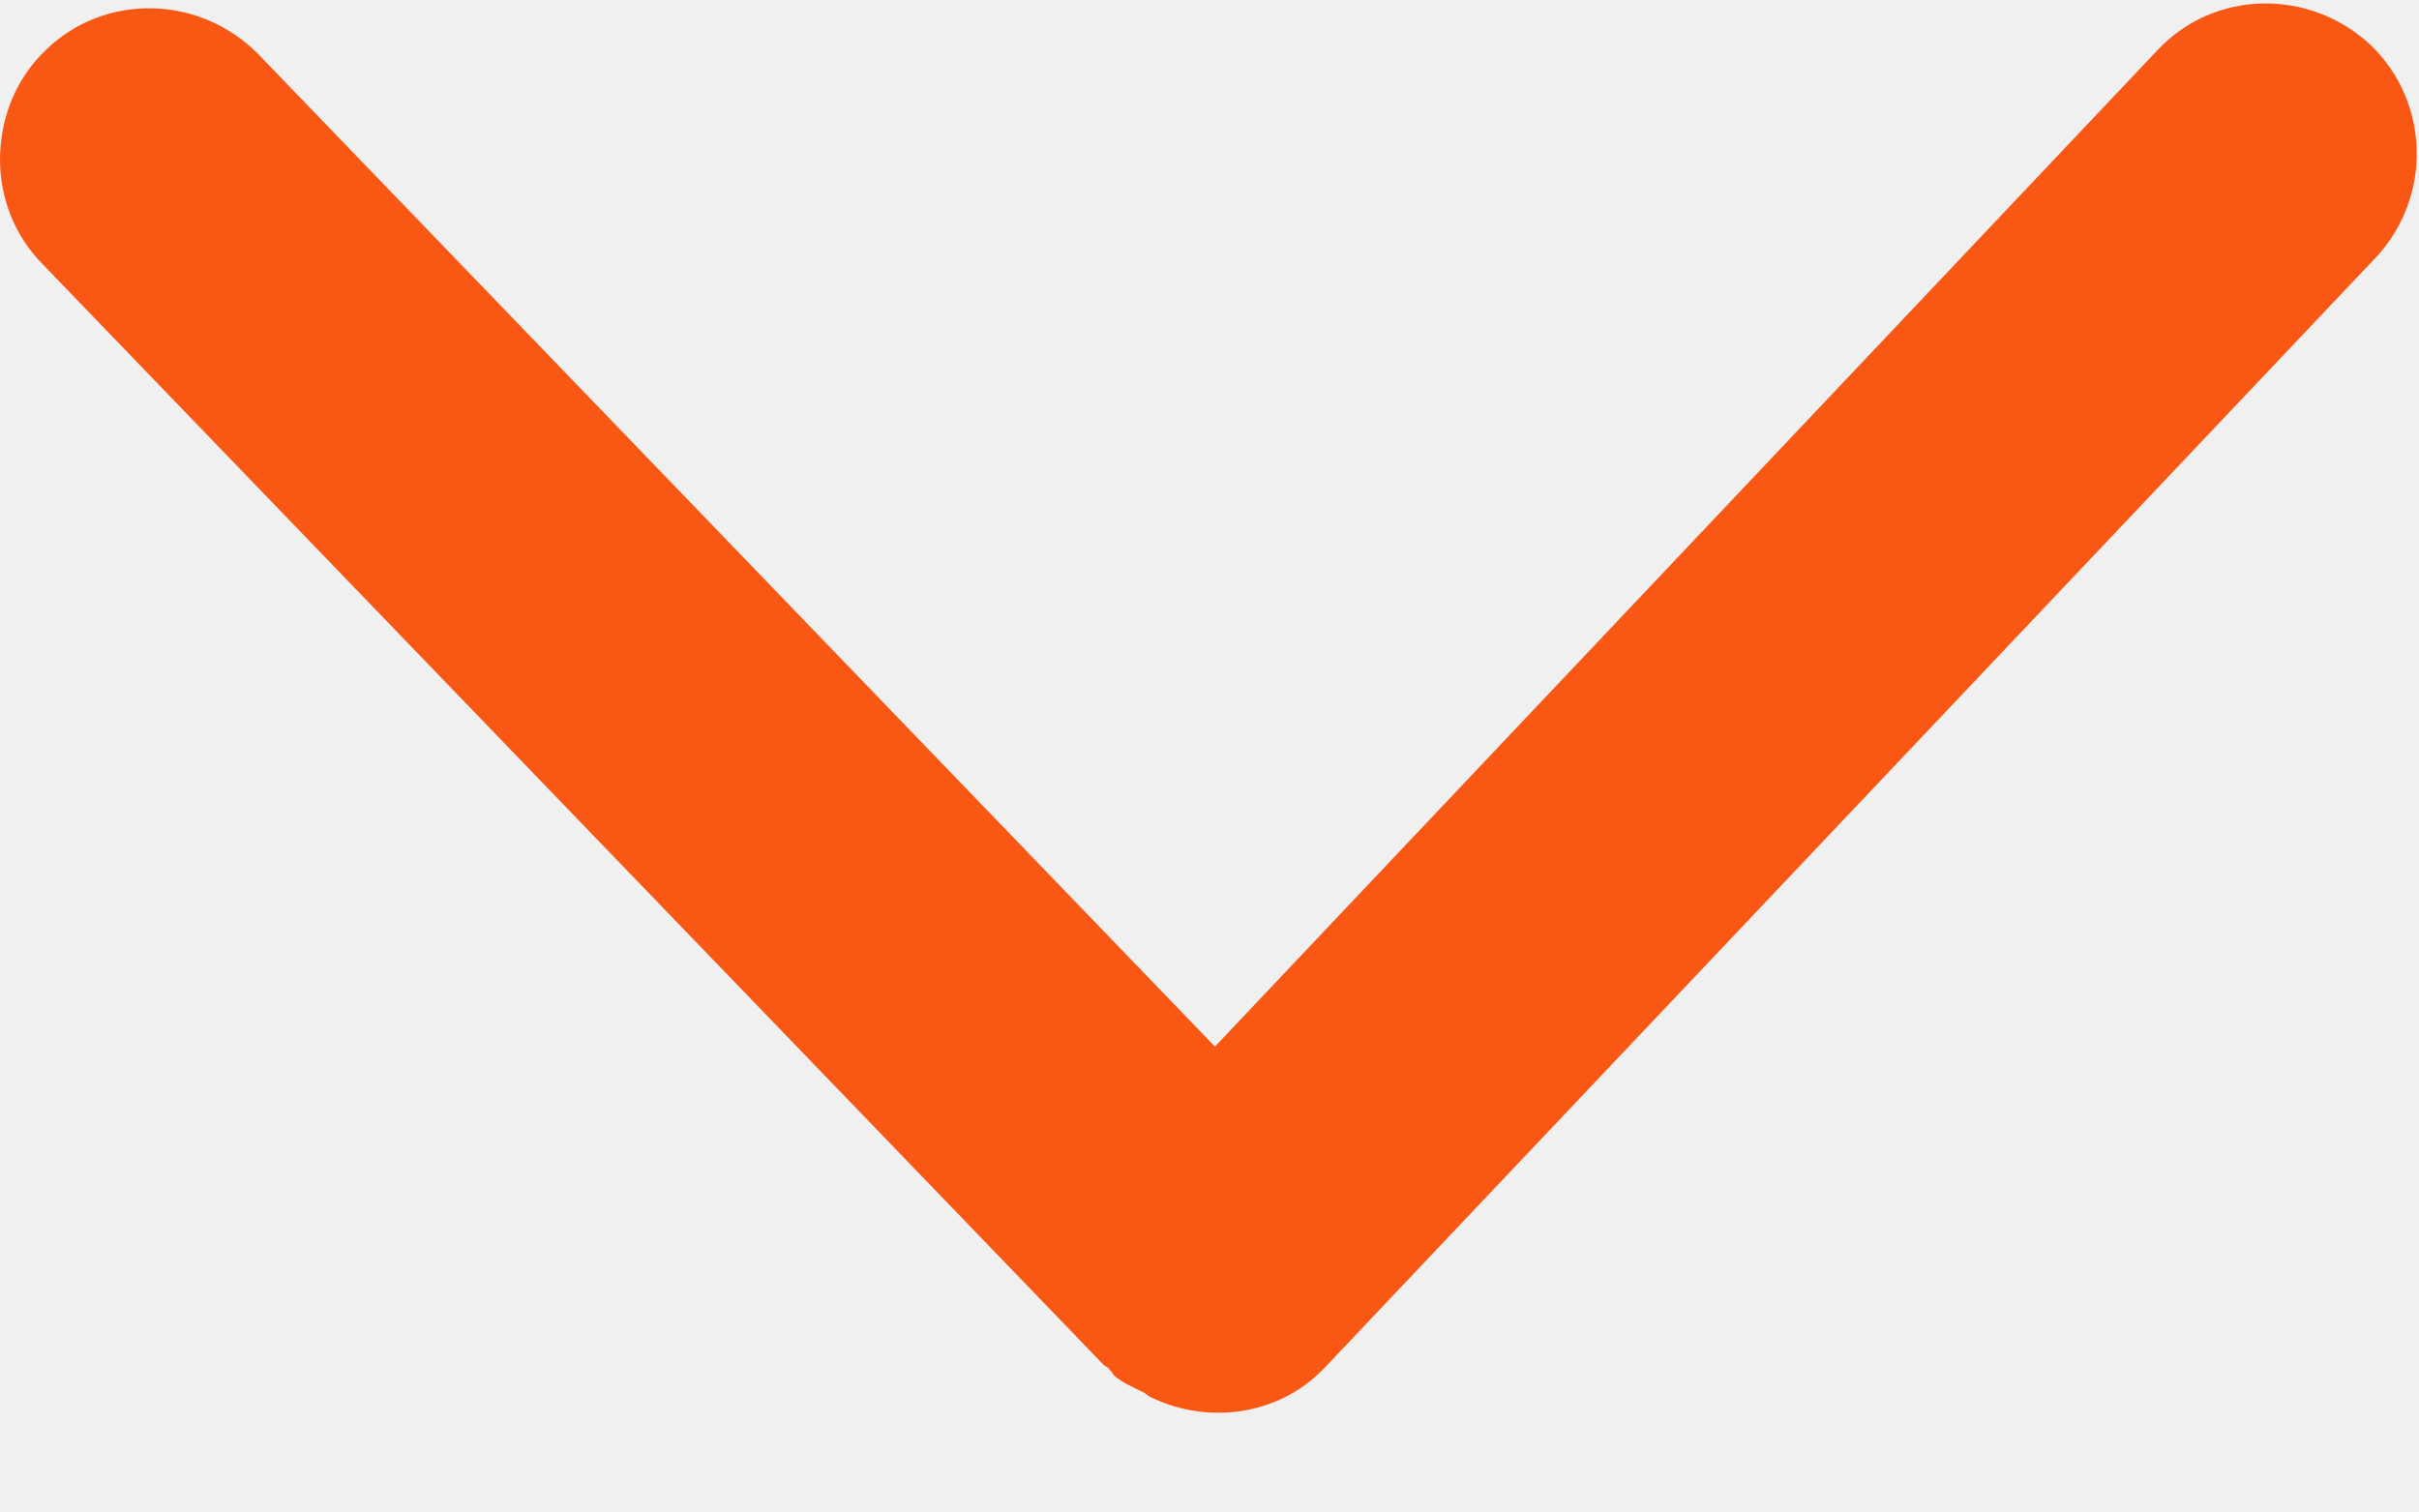
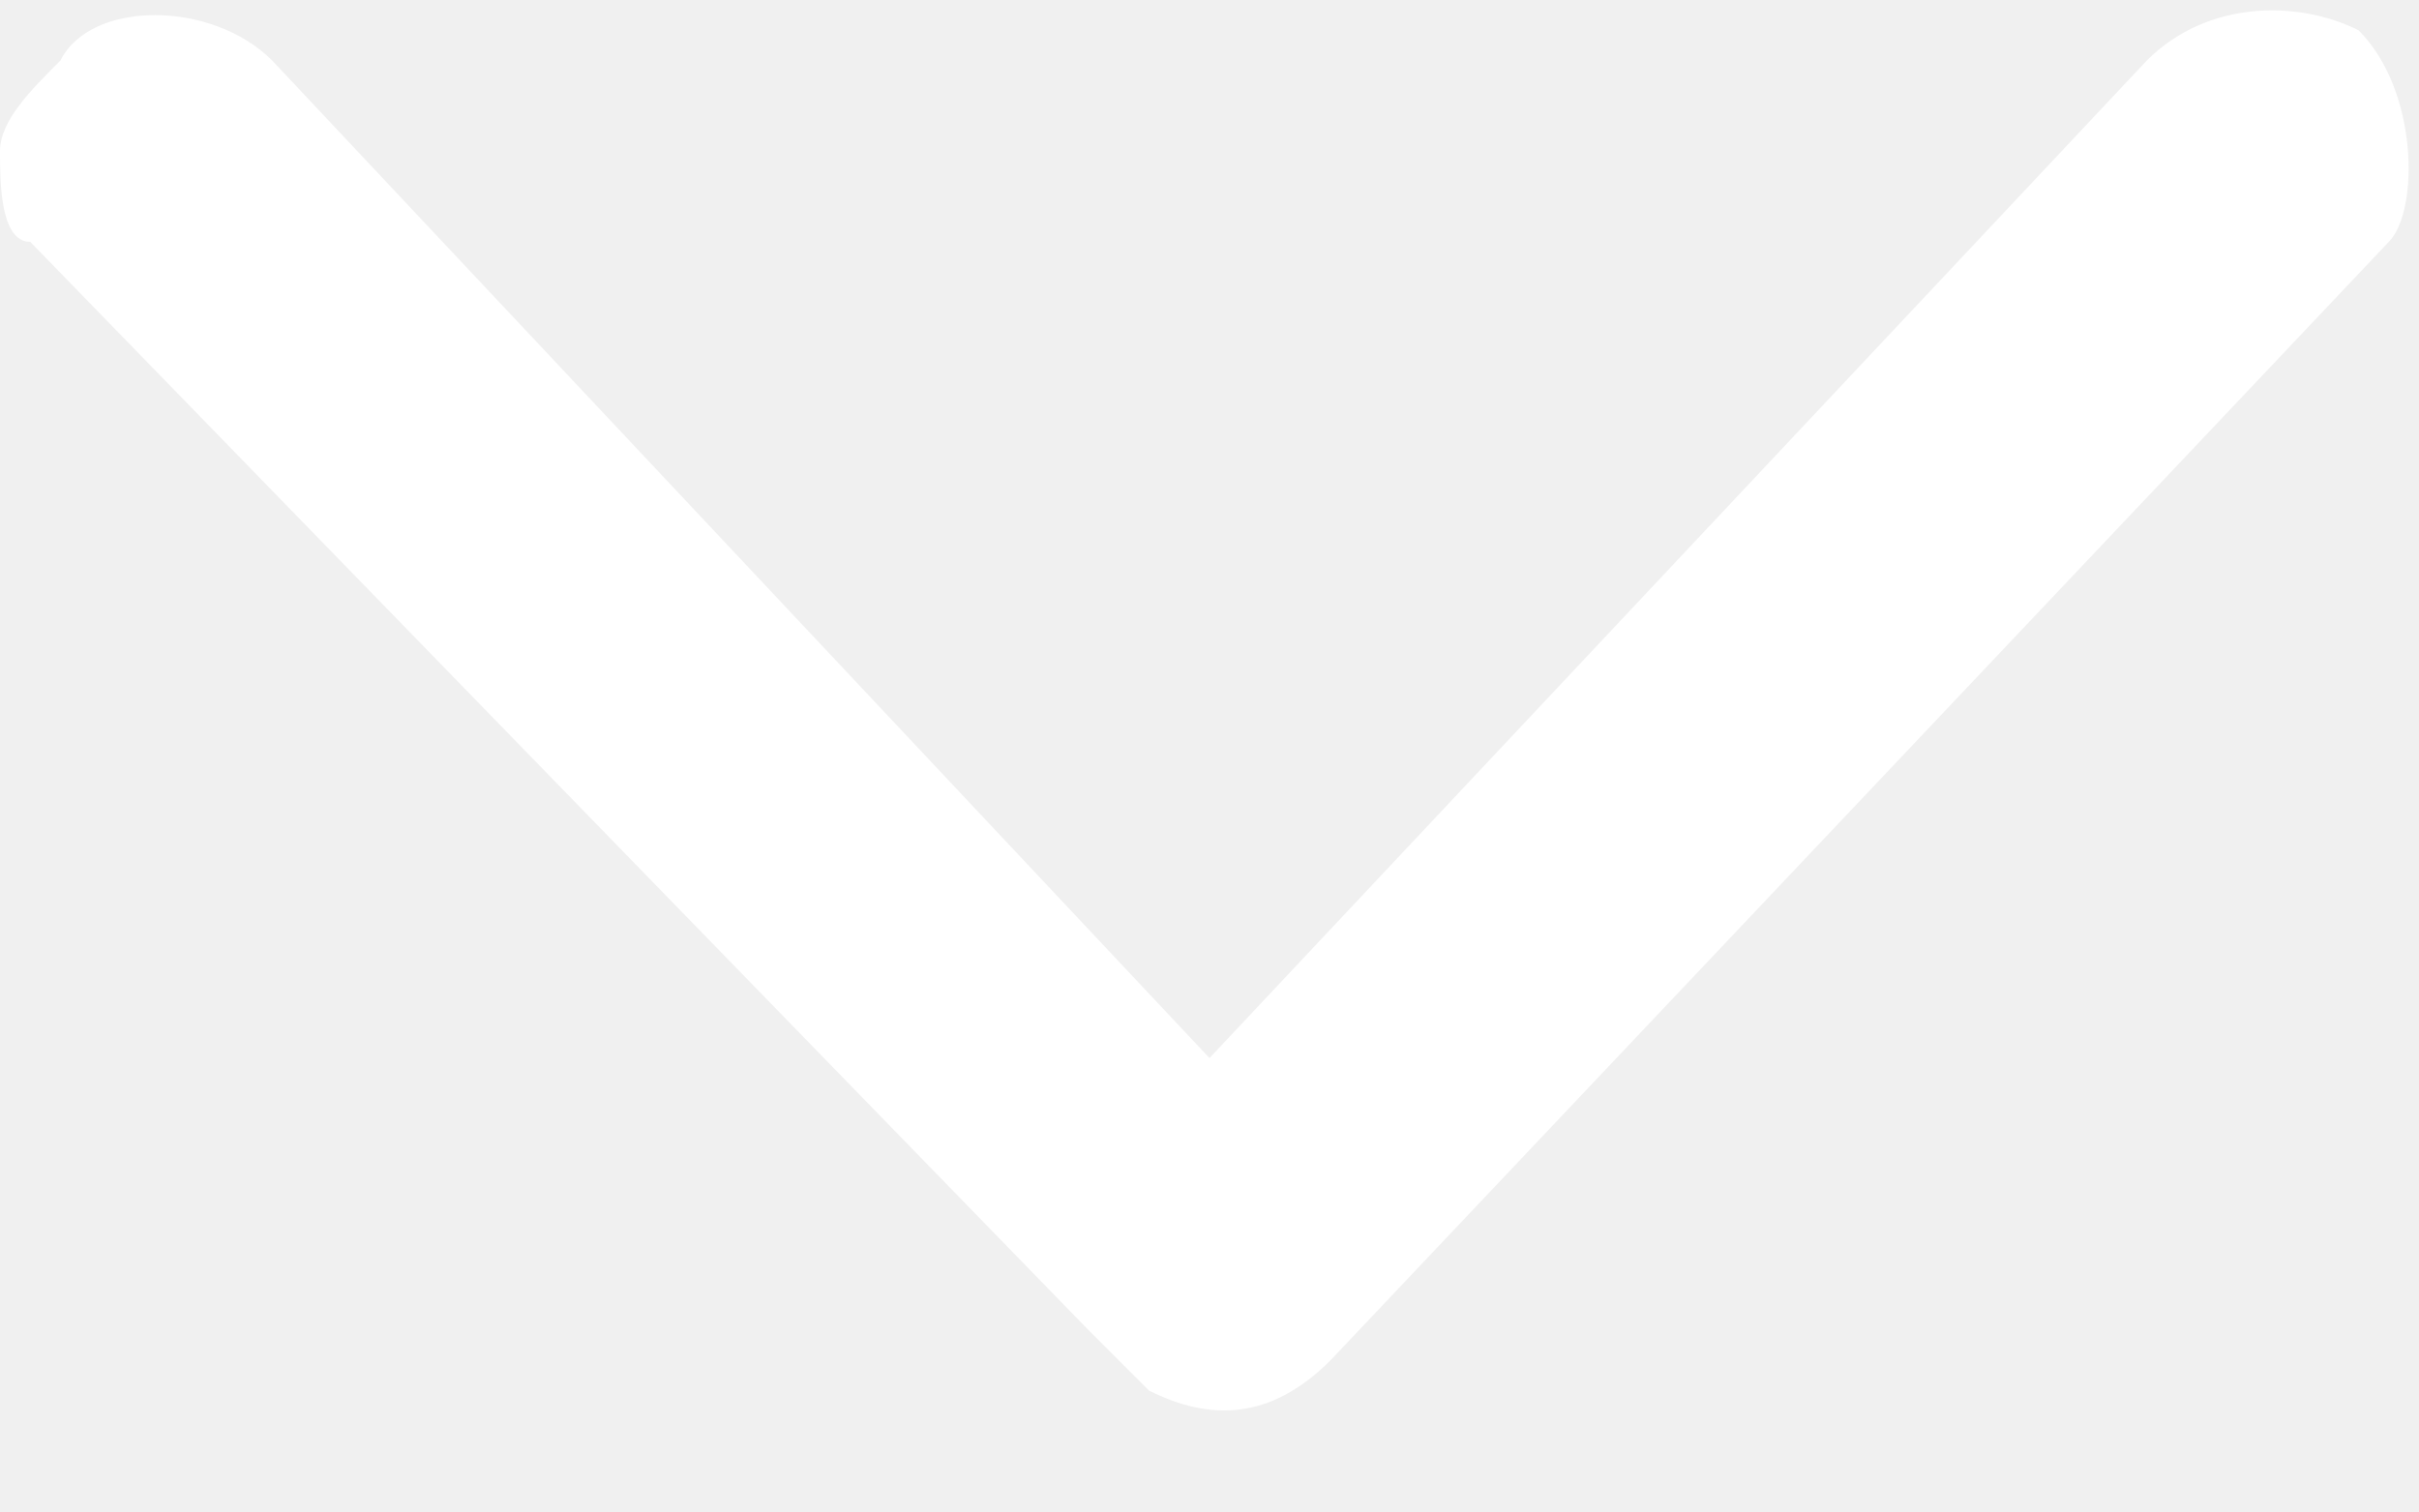
- <svg xmlns="http://www.w3.org/2000/svg" width="8px" height="5px" viewBox="0 0 8 5" version="1.1">
-   <defs />
-   <g id="Symbols" stroke="none" stroke-width="1" fill="none" fill-rule="evenodd">
-     <g id="ic_down" fill="#F95714">
-       <path d="M3.78,4.605 C3.789,4.609 3.798,4.619 3.808,4.623 C3.999,4.714 4.233,4.682 4.383,4.522 L7.857,0.852 C8.045,0.651 8.036,0.336 7.839,0.148 C7.638,-0.039 7.323,-0.035 7.135,0.166 L4.018,3.462 L0.855,0.18 C0.663,-0.016 0.347,-0.026 0.151,0.166 C0.05,0.262 0,0.395 0,0.528 C0,0.651 0.046,0.779 0.142,0.875 L3.648,4.513 C3.657,4.522 3.666,4.522 3.67,4.532 C3.675,4.536 3.679,4.541 3.684,4.55 C3.711,4.573 3.743,4.587 3.78,4.605 Z" />
+ <svg xmlns="http://www.w3.org/2000/svg" version="1.1" id="图层_1" x="0px" y="0px" viewBox="0 0 8 5" style="enable-background:new 0 0 8 5;" xml:space="preserve">
+   <style type="text/css">
+ 	.st0{fill:#FFFFFF;}
+ </style>
+   <g id="Symbols">
+     <g id="ic_down">
+       <path class="st0" d="M3.8,4.6C3.8,4.6,3.8,4.6,3.8,4.6C4,4.7,4.2,4.7,4.4,4.5l3.5-3.7C8,0.7,8,0.3,7.8,0.1C7.6,0,7.3,0,7.1,0.2    L4,3.5L0.9,0.2C0.7,0,0.3,0,0.2,0.2C0.1,0.3,0,0.4,0,0.5c0,0.1,0,0.3,0.1,0.3l3.5,3.6c0,0,0,0,0,0C3.7,4.5,3.7,4.5,3.8,4.6    C3.7,4.6,3.7,4.6,3.8,4.6z" />
    </g>
  </g>
</svg>
